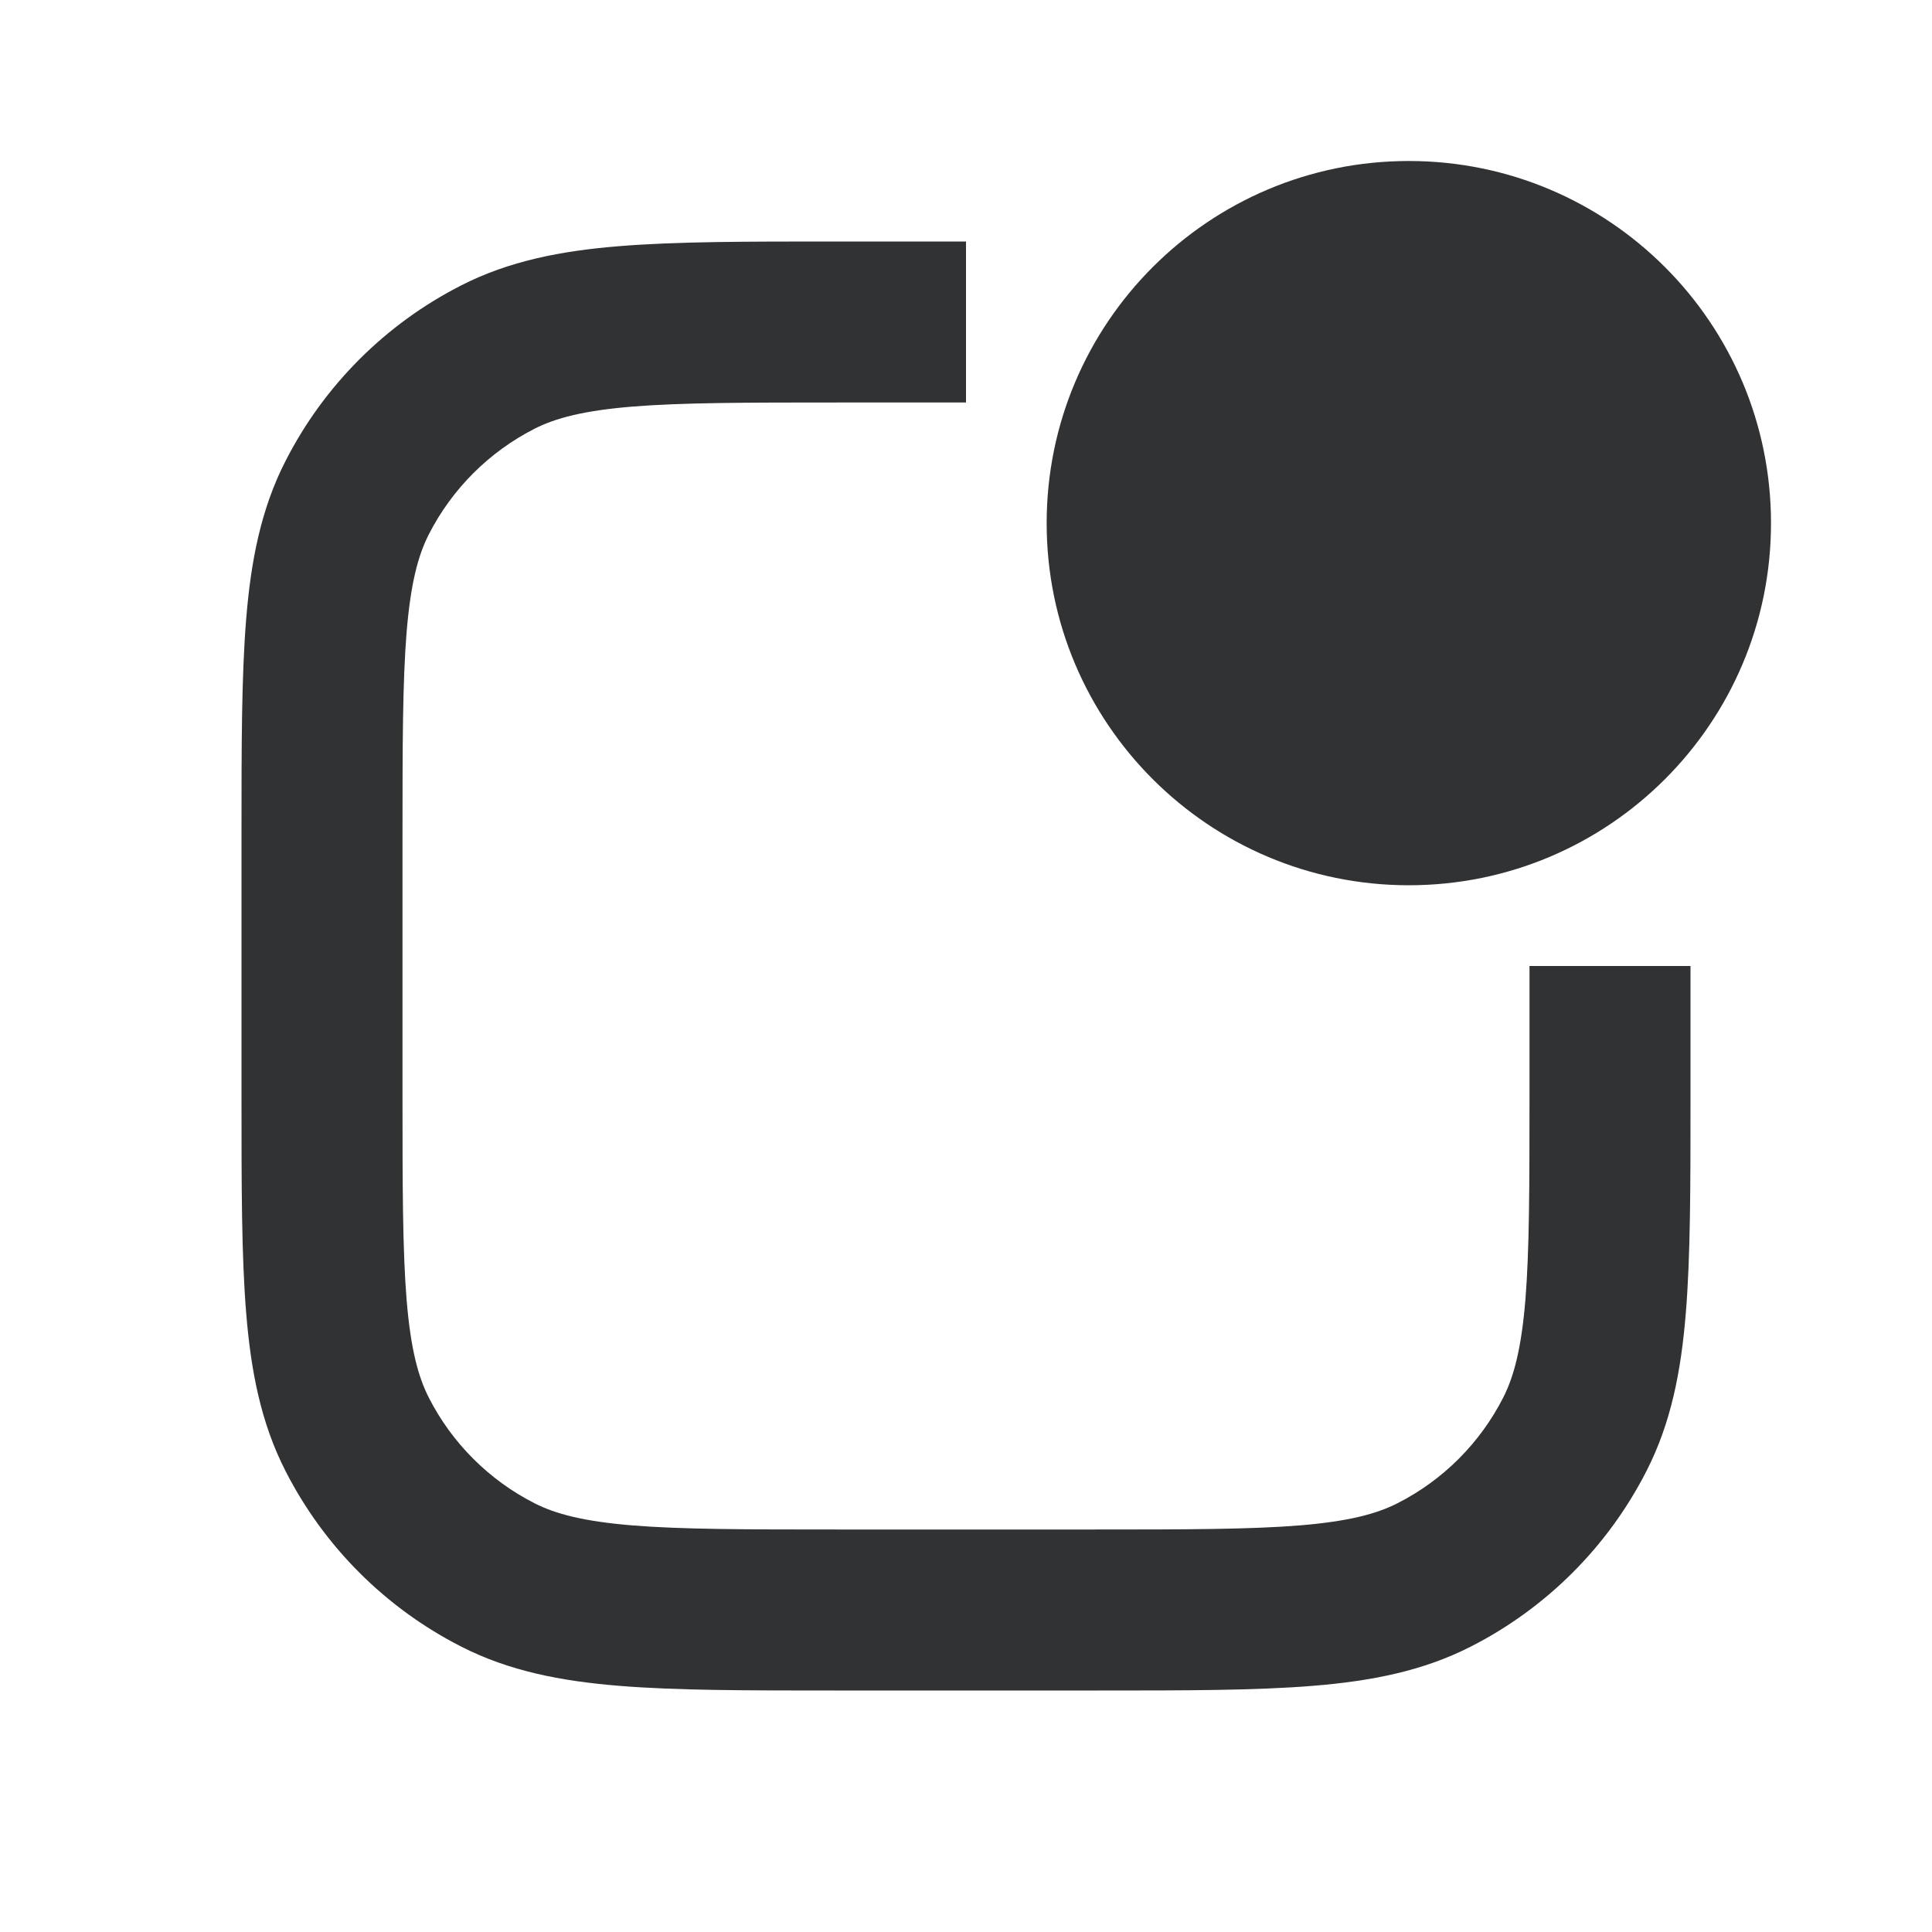
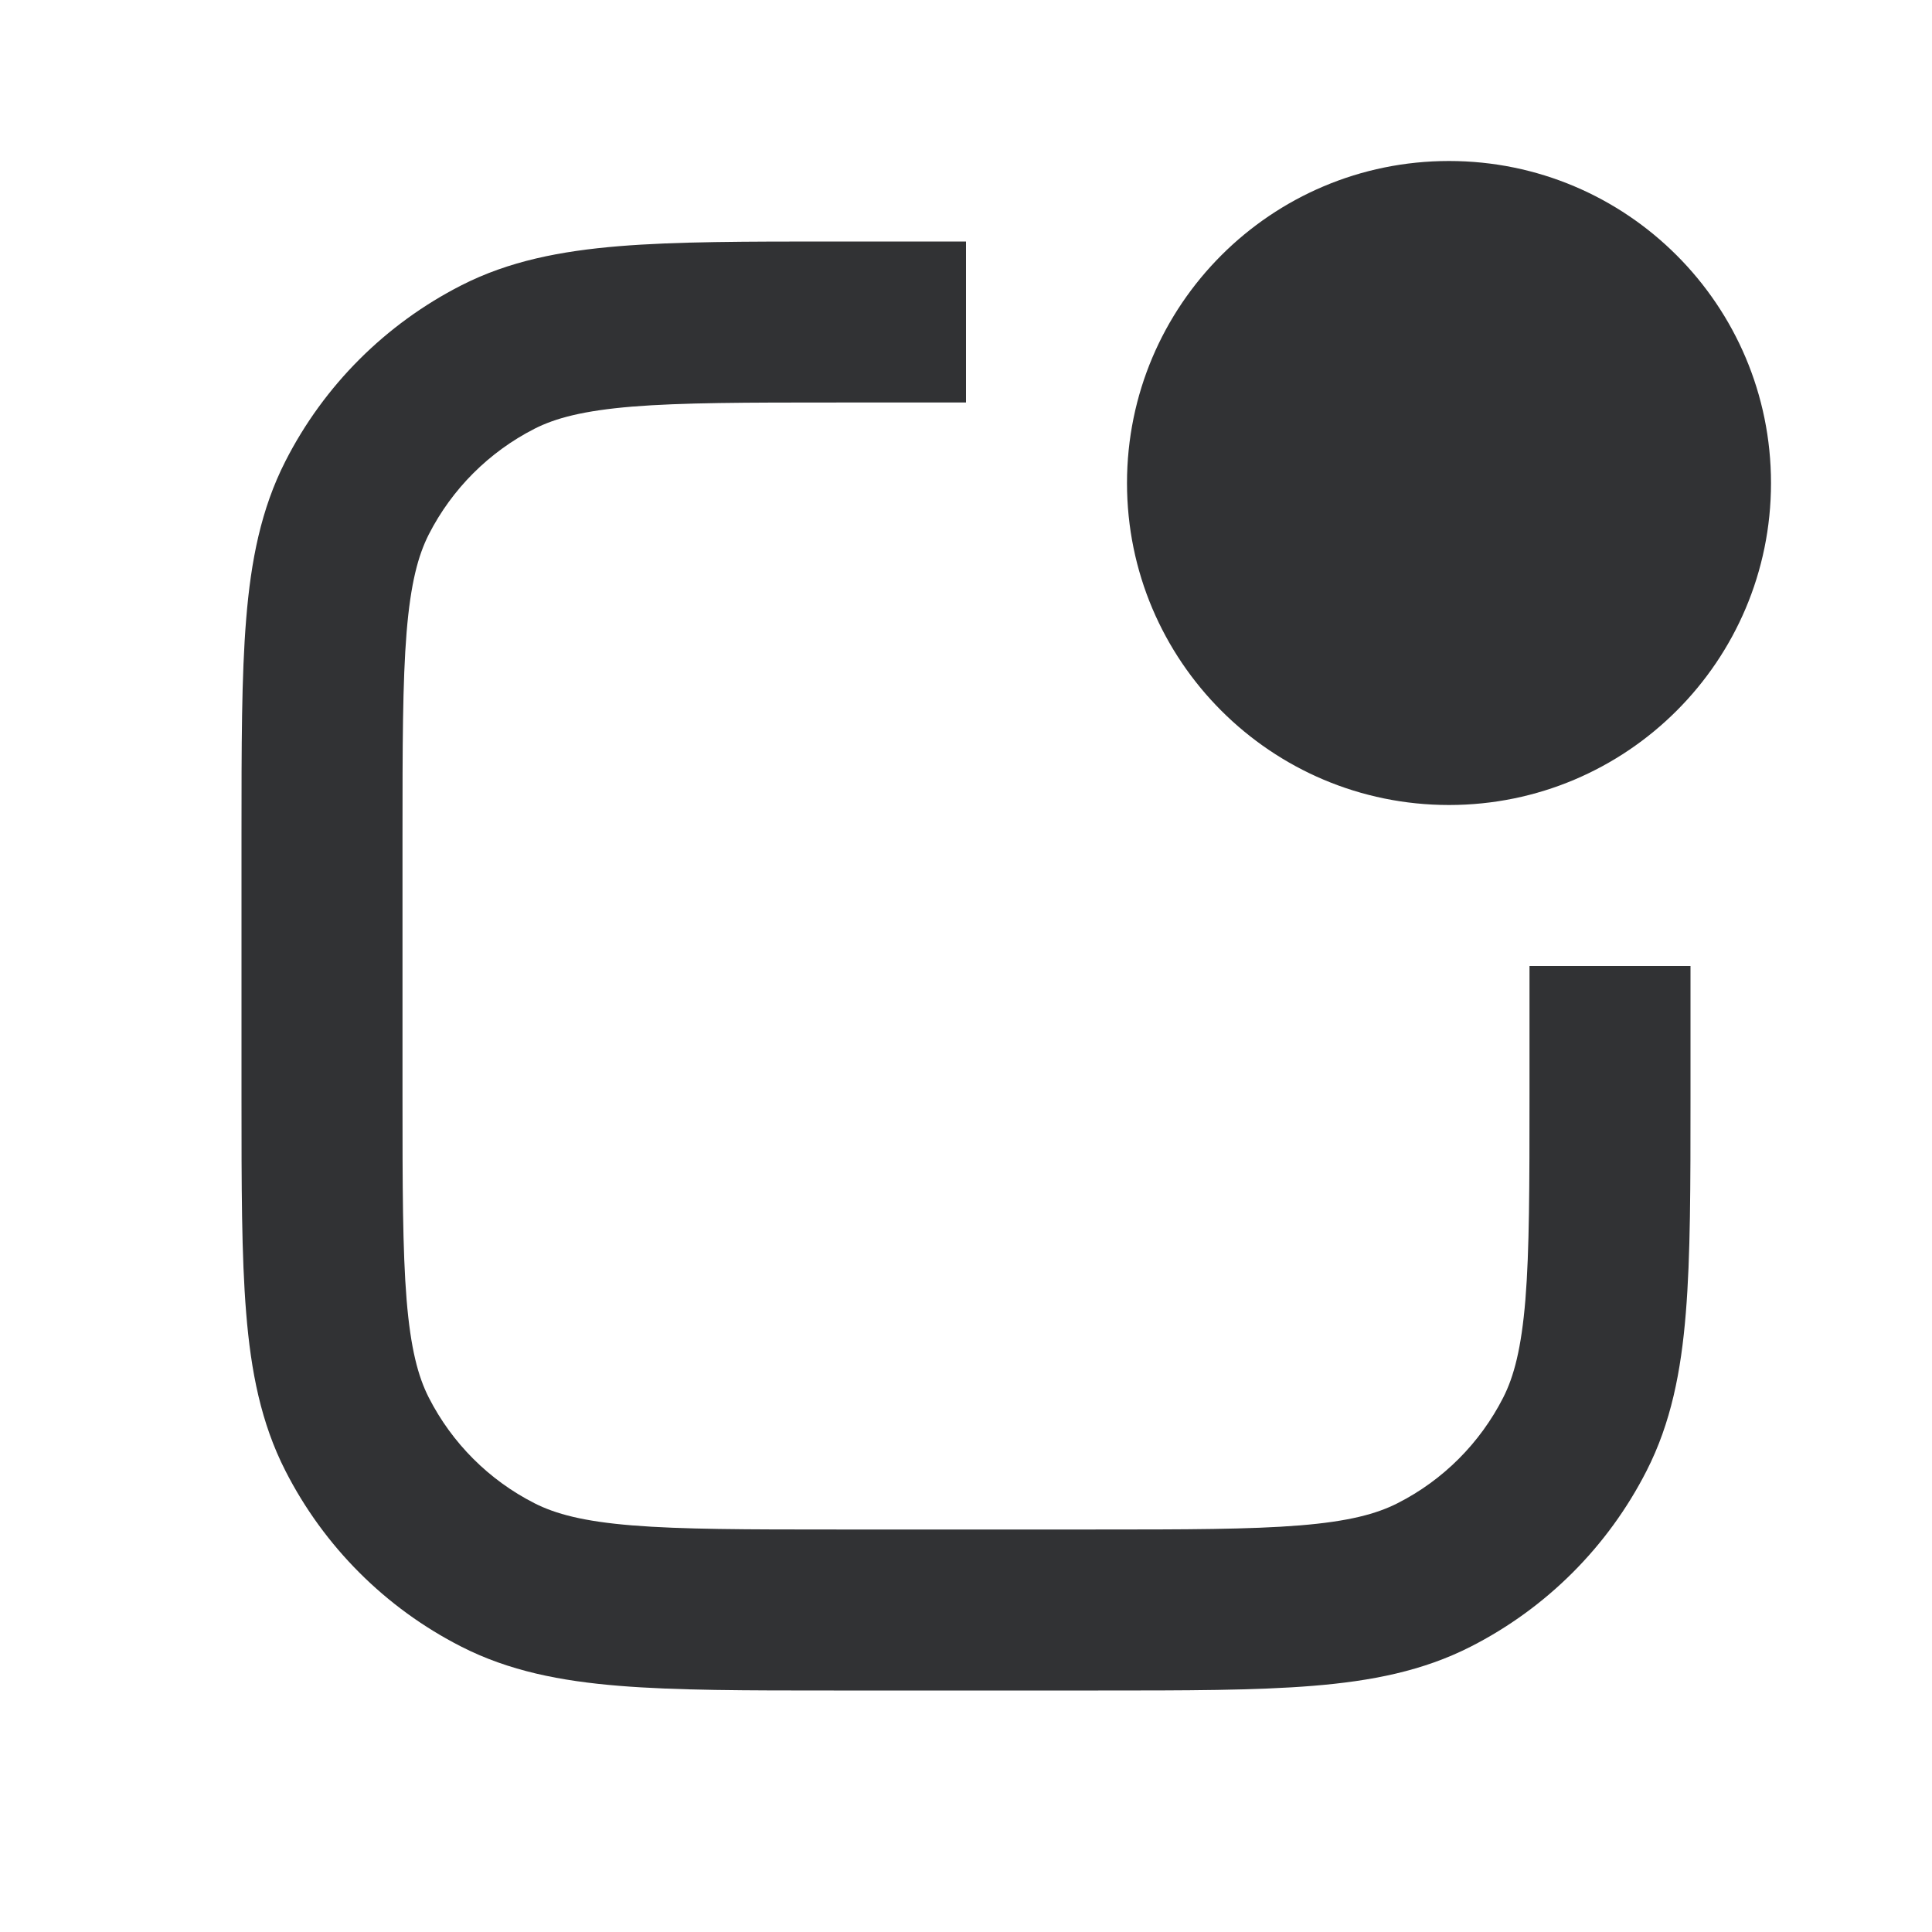
<svg xmlns="http://www.w3.org/2000/svg" width="24" height="24" viewBox="0 0 24 24" fill="none">
-   <path fill-rule="evenodd" clip-rule="evenodd" d="M22 6.499C22 8.983 19.986 10.997 17.501 10.997C15.017 10.997 13.002 8.983 13.002 6.499C13.002 4.014 15.017 2 17.501 2C19.986 2 22 4.014 22 6.499ZM12 3L10.357 3C9.273 3 8.399 3 7.691 3.058C6.963 3.117 6.322 3.243 5.73 3.545C4.789 4.024 4.024 4.789 3.545 5.73C3.243 6.322 3.117 6.963 3.058 7.691C3 8.399 3 9.273 3 10.357V10.357V13.643V13.643C3 14.727 3 15.601 3.058 16.309C3.117 17.038 3.243 17.678 3.545 18.27C4.024 19.211 4.789 19.976 5.73 20.455C6.322 20.757 6.963 20.883 7.691 20.942C8.399 21 9.273 21 10.357 21H10.357H13.643H13.643C14.727 21 15.601 21 16.309 20.942C17.038 20.883 17.678 20.757 18.27 20.455C19.211 19.976 19.976 19.211 20.455 18.27C20.757 17.678 20.883 17.038 20.942 16.309C21 15.601 21 14.727 21 13.643V13.643V12H19V13.6C19 14.737 18.999 15.529 18.949 16.146C18.899 16.751 18.807 17.099 18.673 17.362C18.385 17.927 17.927 18.385 17.362 18.673C17.099 18.807 16.751 18.899 16.146 18.949C15.529 18.999 14.737 19 13.6 19H10.4C9.263 19 8.471 18.999 7.854 18.949C7.249 18.899 6.901 18.807 6.638 18.673C6.074 18.385 5.615 17.927 5.327 17.362C5.193 17.099 5.101 16.751 5.051 16.146C5.001 15.529 5 14.737 5 13.6V10.4C5 9.263 5.001 8.471 5.051 7.854C5.101 7.249 5.193 6.901 5.327 6.638C5.615 6.074 6.074 5.615 6.638 5.327C6.901 5.193 7.249 5.101 7.854 5.051C8.471 5.001 9.263 5 10.4 5H12V3Z" fill="#313234" />
+   <path fill-rule="evenodd" clip-rule="evenodd" d="M22 6.001C22 8.209 20.209 10 18 10C15.791 10 14 8.209 14 6.001C14 3.791 15.791 2 18 2C20.209 2 22 3.791 22 6.001ZM12 3L10.357 3C9.273 3 8.399 3 7.691 3.058C6.963 3.118 6.322 3.243 5.73 3.545C4.789 4.025 4.024 4.789 3.545 5.73C3.243 6.323 3.117 6.963 3.058 7.692C3 8.399 3 9.274 3 10.357V10.357V13.643V13.643C3 14.727 3 15.601 3.058 16.309C3.117 17.038 3.243 17.678 3.545 18.27C4.024 19.211 4.789 19.976 5.73 20.455C6.322 20.757 6.963 20.883 7.691 20.942C8.399 21 9.273 21 10.357 21H10.357H13.643H13.643C14.727 21 15.601 21 16.309 20.942C17.038 20.883 17.678 20.757 18.27 20.455C19.211 19.976 19.976 19.211 20.455 18.27C20.757 17.678 20.883 17.038 20.942 16.309C21 15.601 21 14.727 21 13.643V13.643V12H19V13.6C19 14.737 18.999 15.529 18.949 16.146C18.899 16.751 18.807 17.099 18.673 17.362C18.385 17.927 17.927 18.386 17.362 18.673C17.099 18.807 16.751 18.9 16.146 18.949C15.529 18.999 14.737 19 13.6 19H10.4C9.263 19 8.471 18.999 7.854 18.949C7.249 18.9 6.901 18.807 6.638 18.673C6.074 18.386 5.615 17.927 5.327 17.362C5.193 17.099 5.101 16.751 5.051 16.146C5.001 15.529 5 14.737 5 13.6V10.4C5 9.264 5.001 8.471 5.051 7.854C5.101 7.249 5.193 6.902 5.327 6.638C5.615 6.074 6.074 5.615 6.638 5.327C6.901 5.193 7.249 5.101 7.854 5.051C8.471 5.001 9.263 5 10.4 5H12V3Z" fill="#313234" />
</svg>
